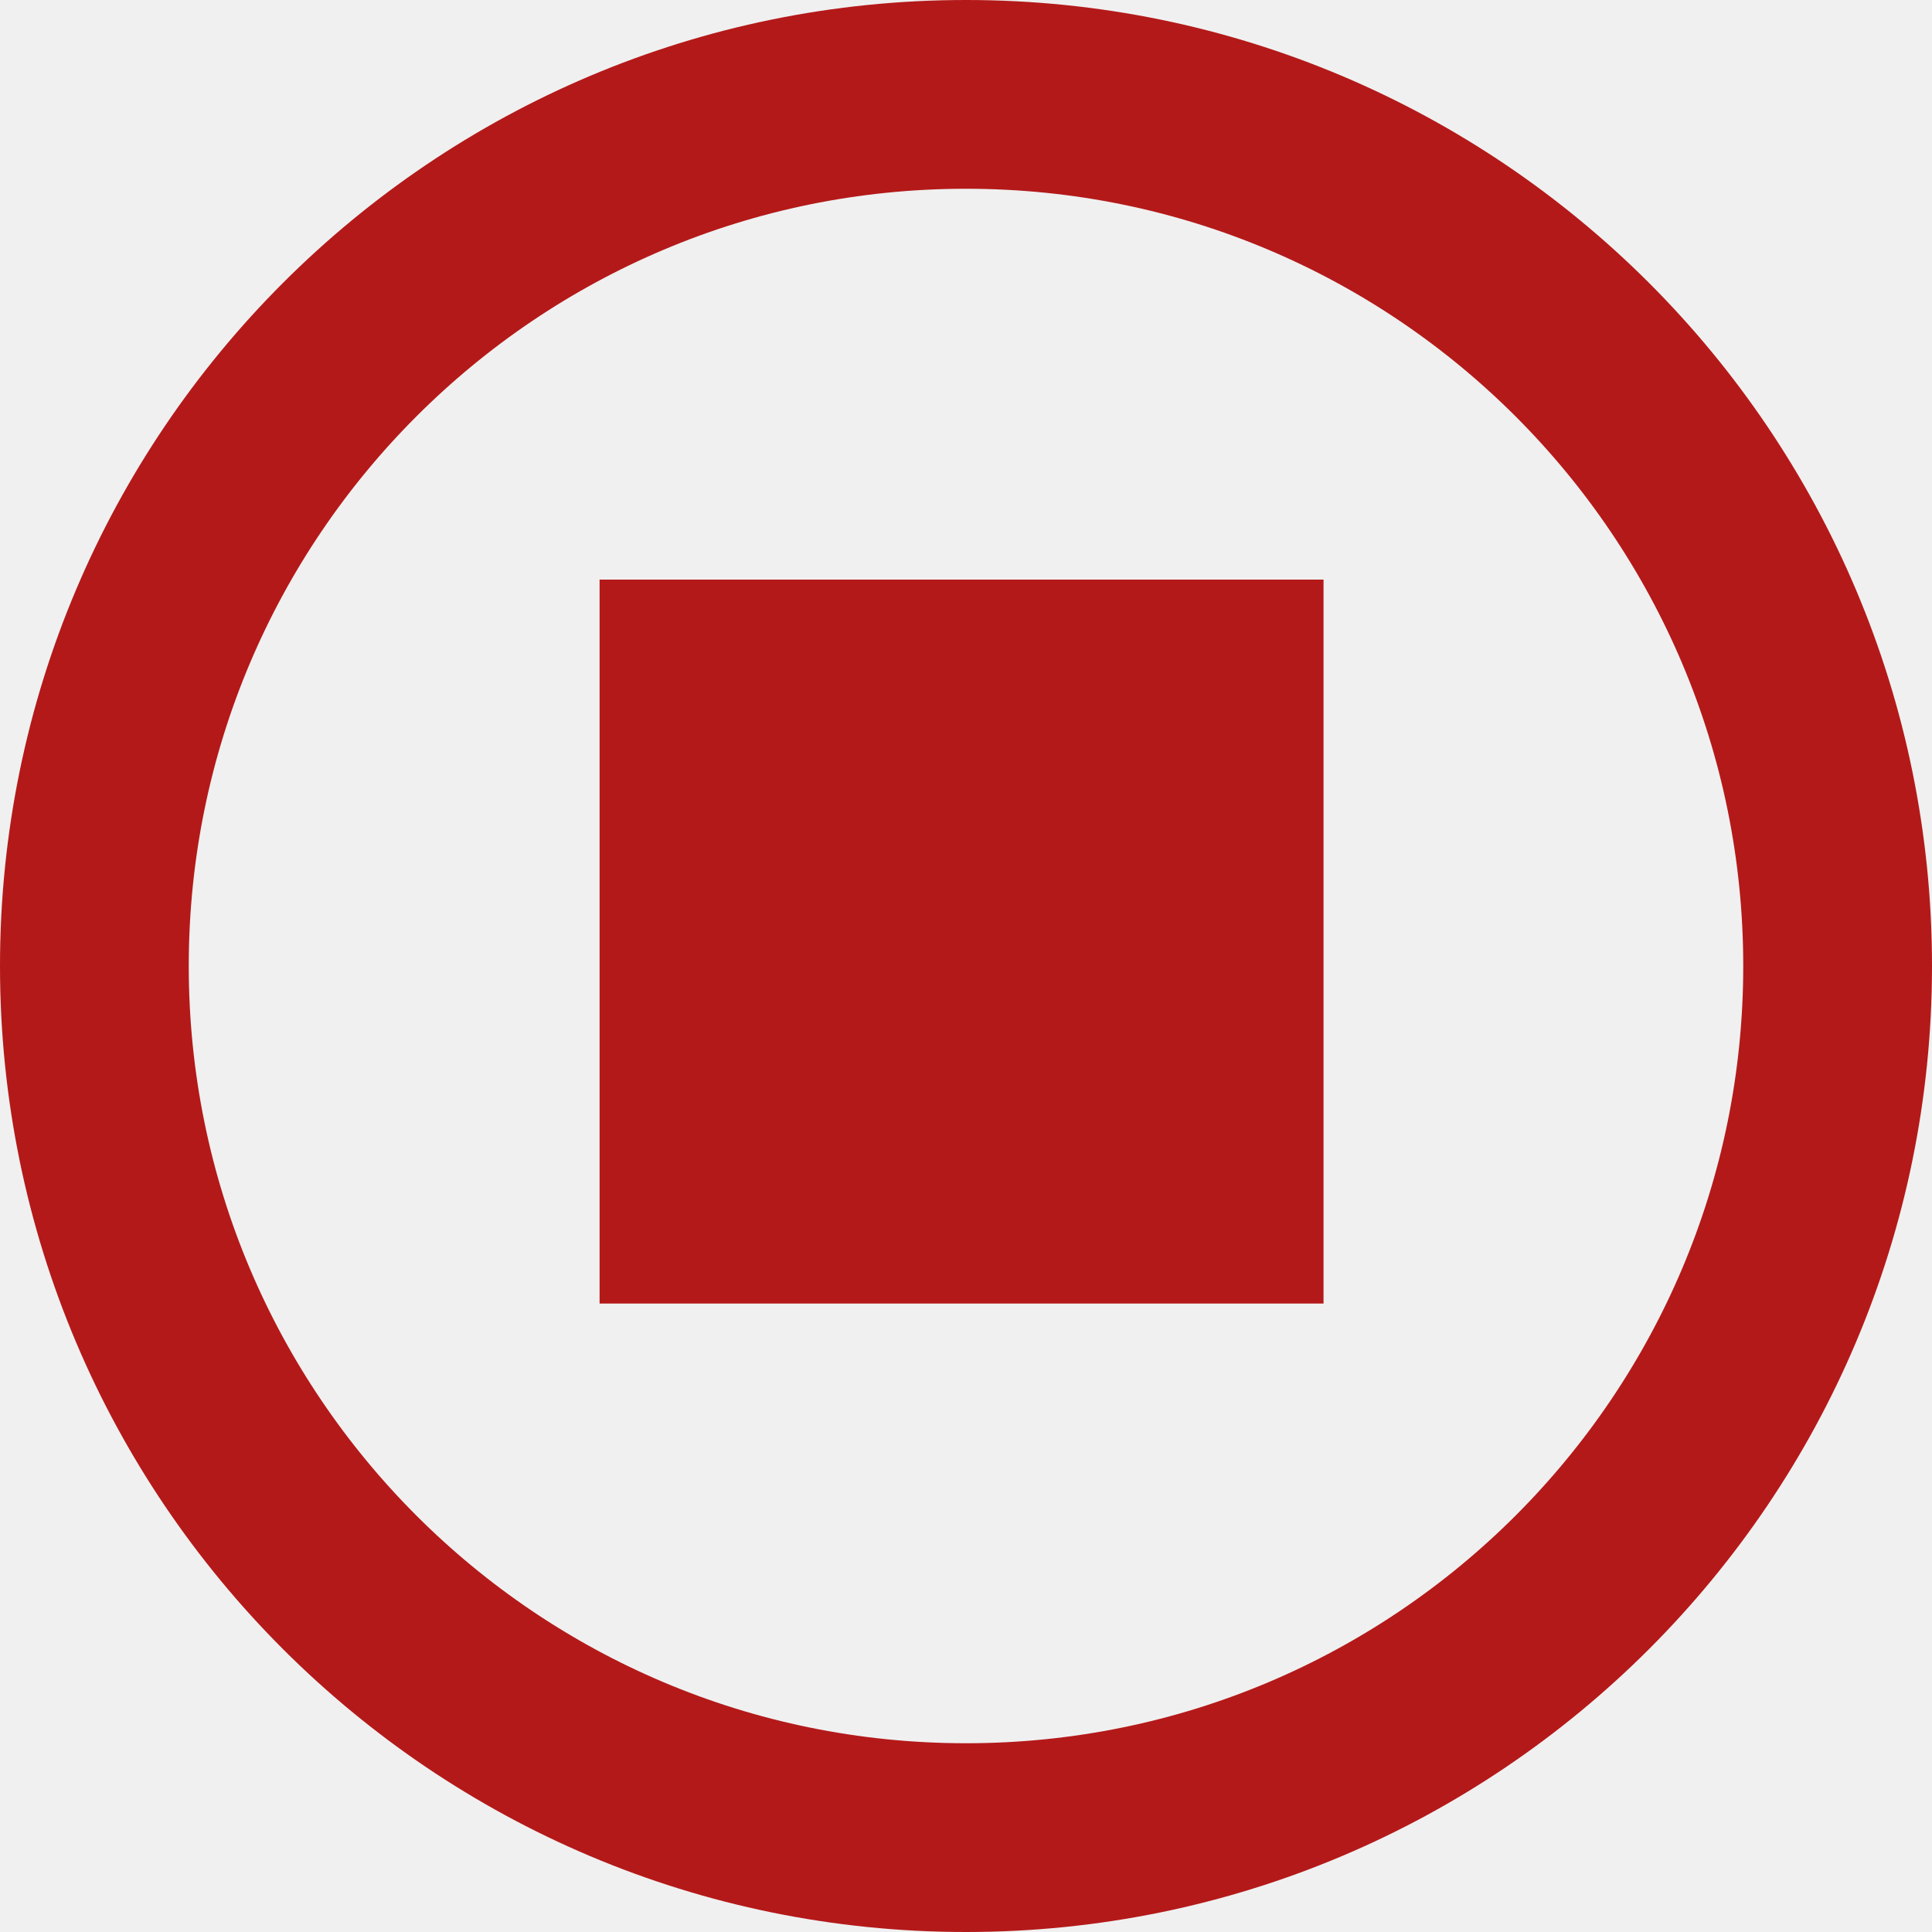
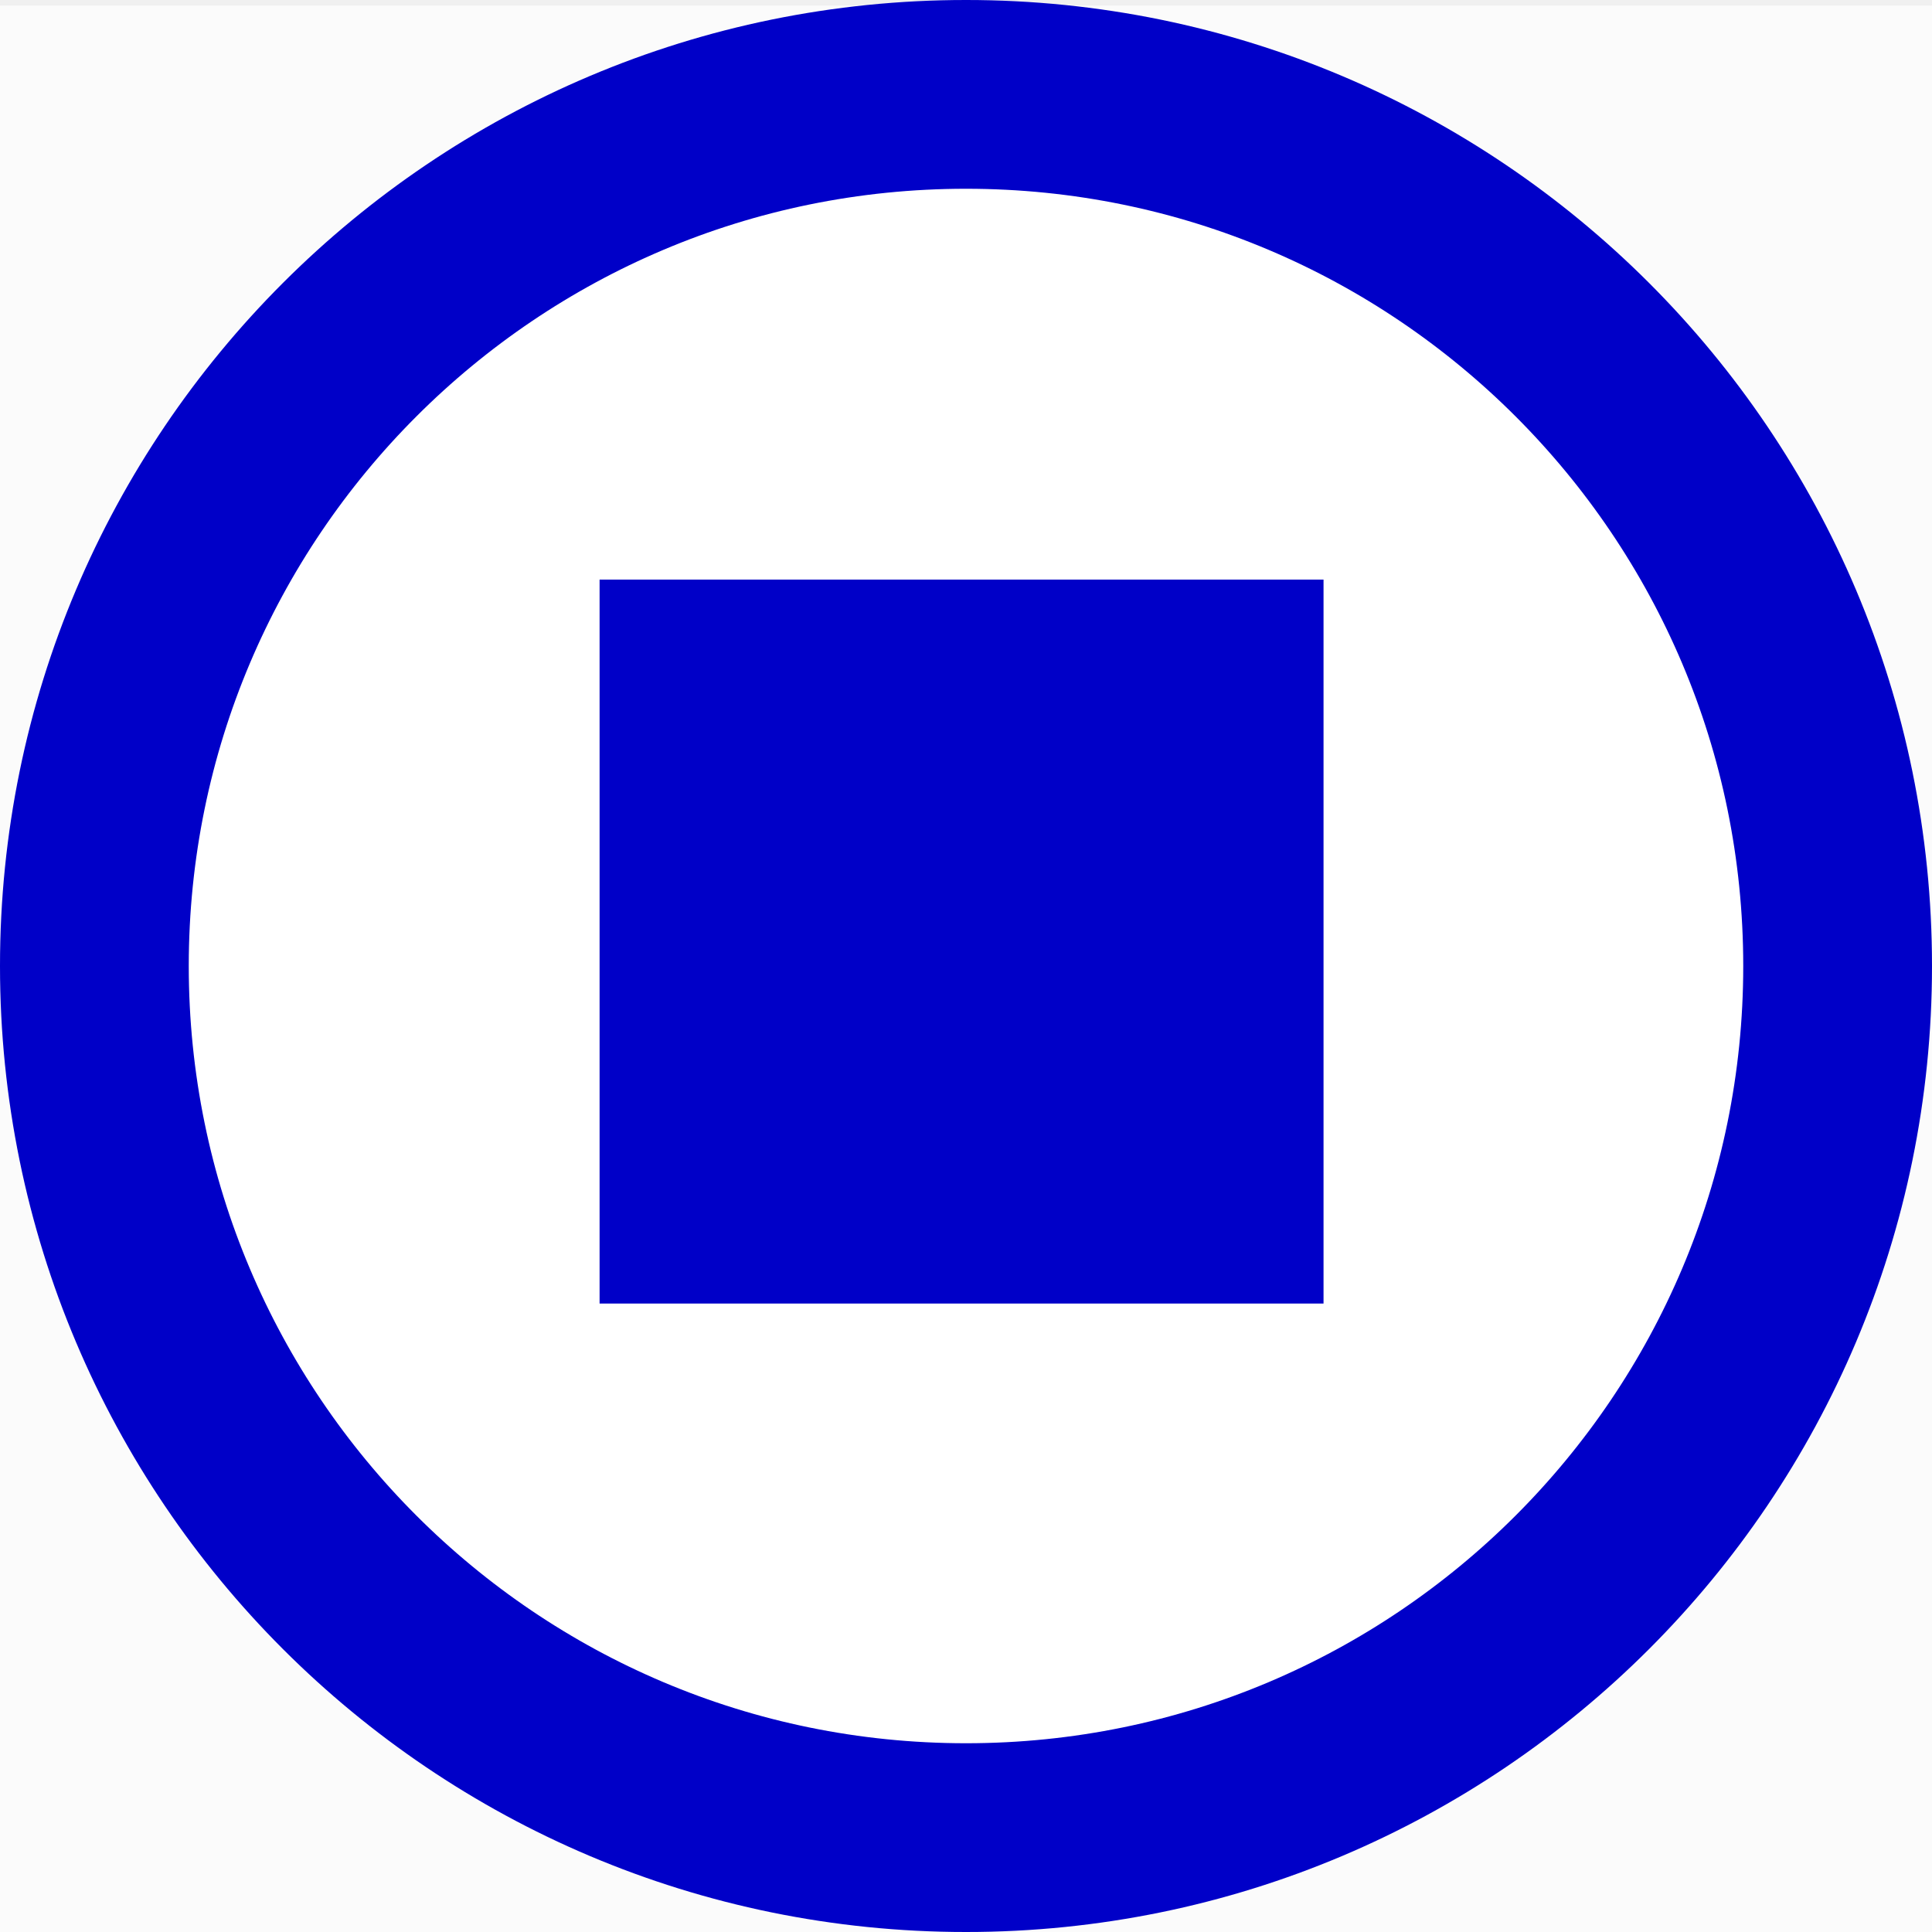
<svg xmlns="http://www.w3.org/2000/svg" width="20px" height="20px" style="clip-rule:evenodd;fill-rule:evenodd;image-rendering:optimizeQuality;shape-rendering:geometricPrecision;text-rendering:geometricPrecision" version="1.1" viewBox="0 0 1.74 1.74" xml:space="preserve">
  <defs>
    <style type="text/css">
   
    .str0 {stroke:#000CB5;stroke-width:0.17;stroke-miterlimit:22.926}
    .fil0 {fill:none}
    .fil1 {fill:#000CB5}
   
  </style>
  </defs>
+   <rect y=".005" width="1.74" height="1.74" style="clip-rule:evenodd;fill-opacity:.75;fill-rule:evenodd;fill:#fff;image-rendering:optimizeQuality;shape-rendering:geometricPrecision;stroke-width:0" />
  <g id="a">
-     <circle class="fil0 str0" cx=".87" cy=".87" r=".785" style="stroke:#b41919" />
-     <rect class="fil1" x=".54" y=".522" width=".652" height=".652" style="fill:#b41919" />
+     <circle class="fil0 str0" cx=".87" cy=".87" r=".785" style="fill:#fff;stroke:#0000c8" />
+     <rect class="fil1" x=".54" y=".522" width=".652" height=".652" style="fill:#0000c8;stroke-width:0" />
  </g>
</svg>
